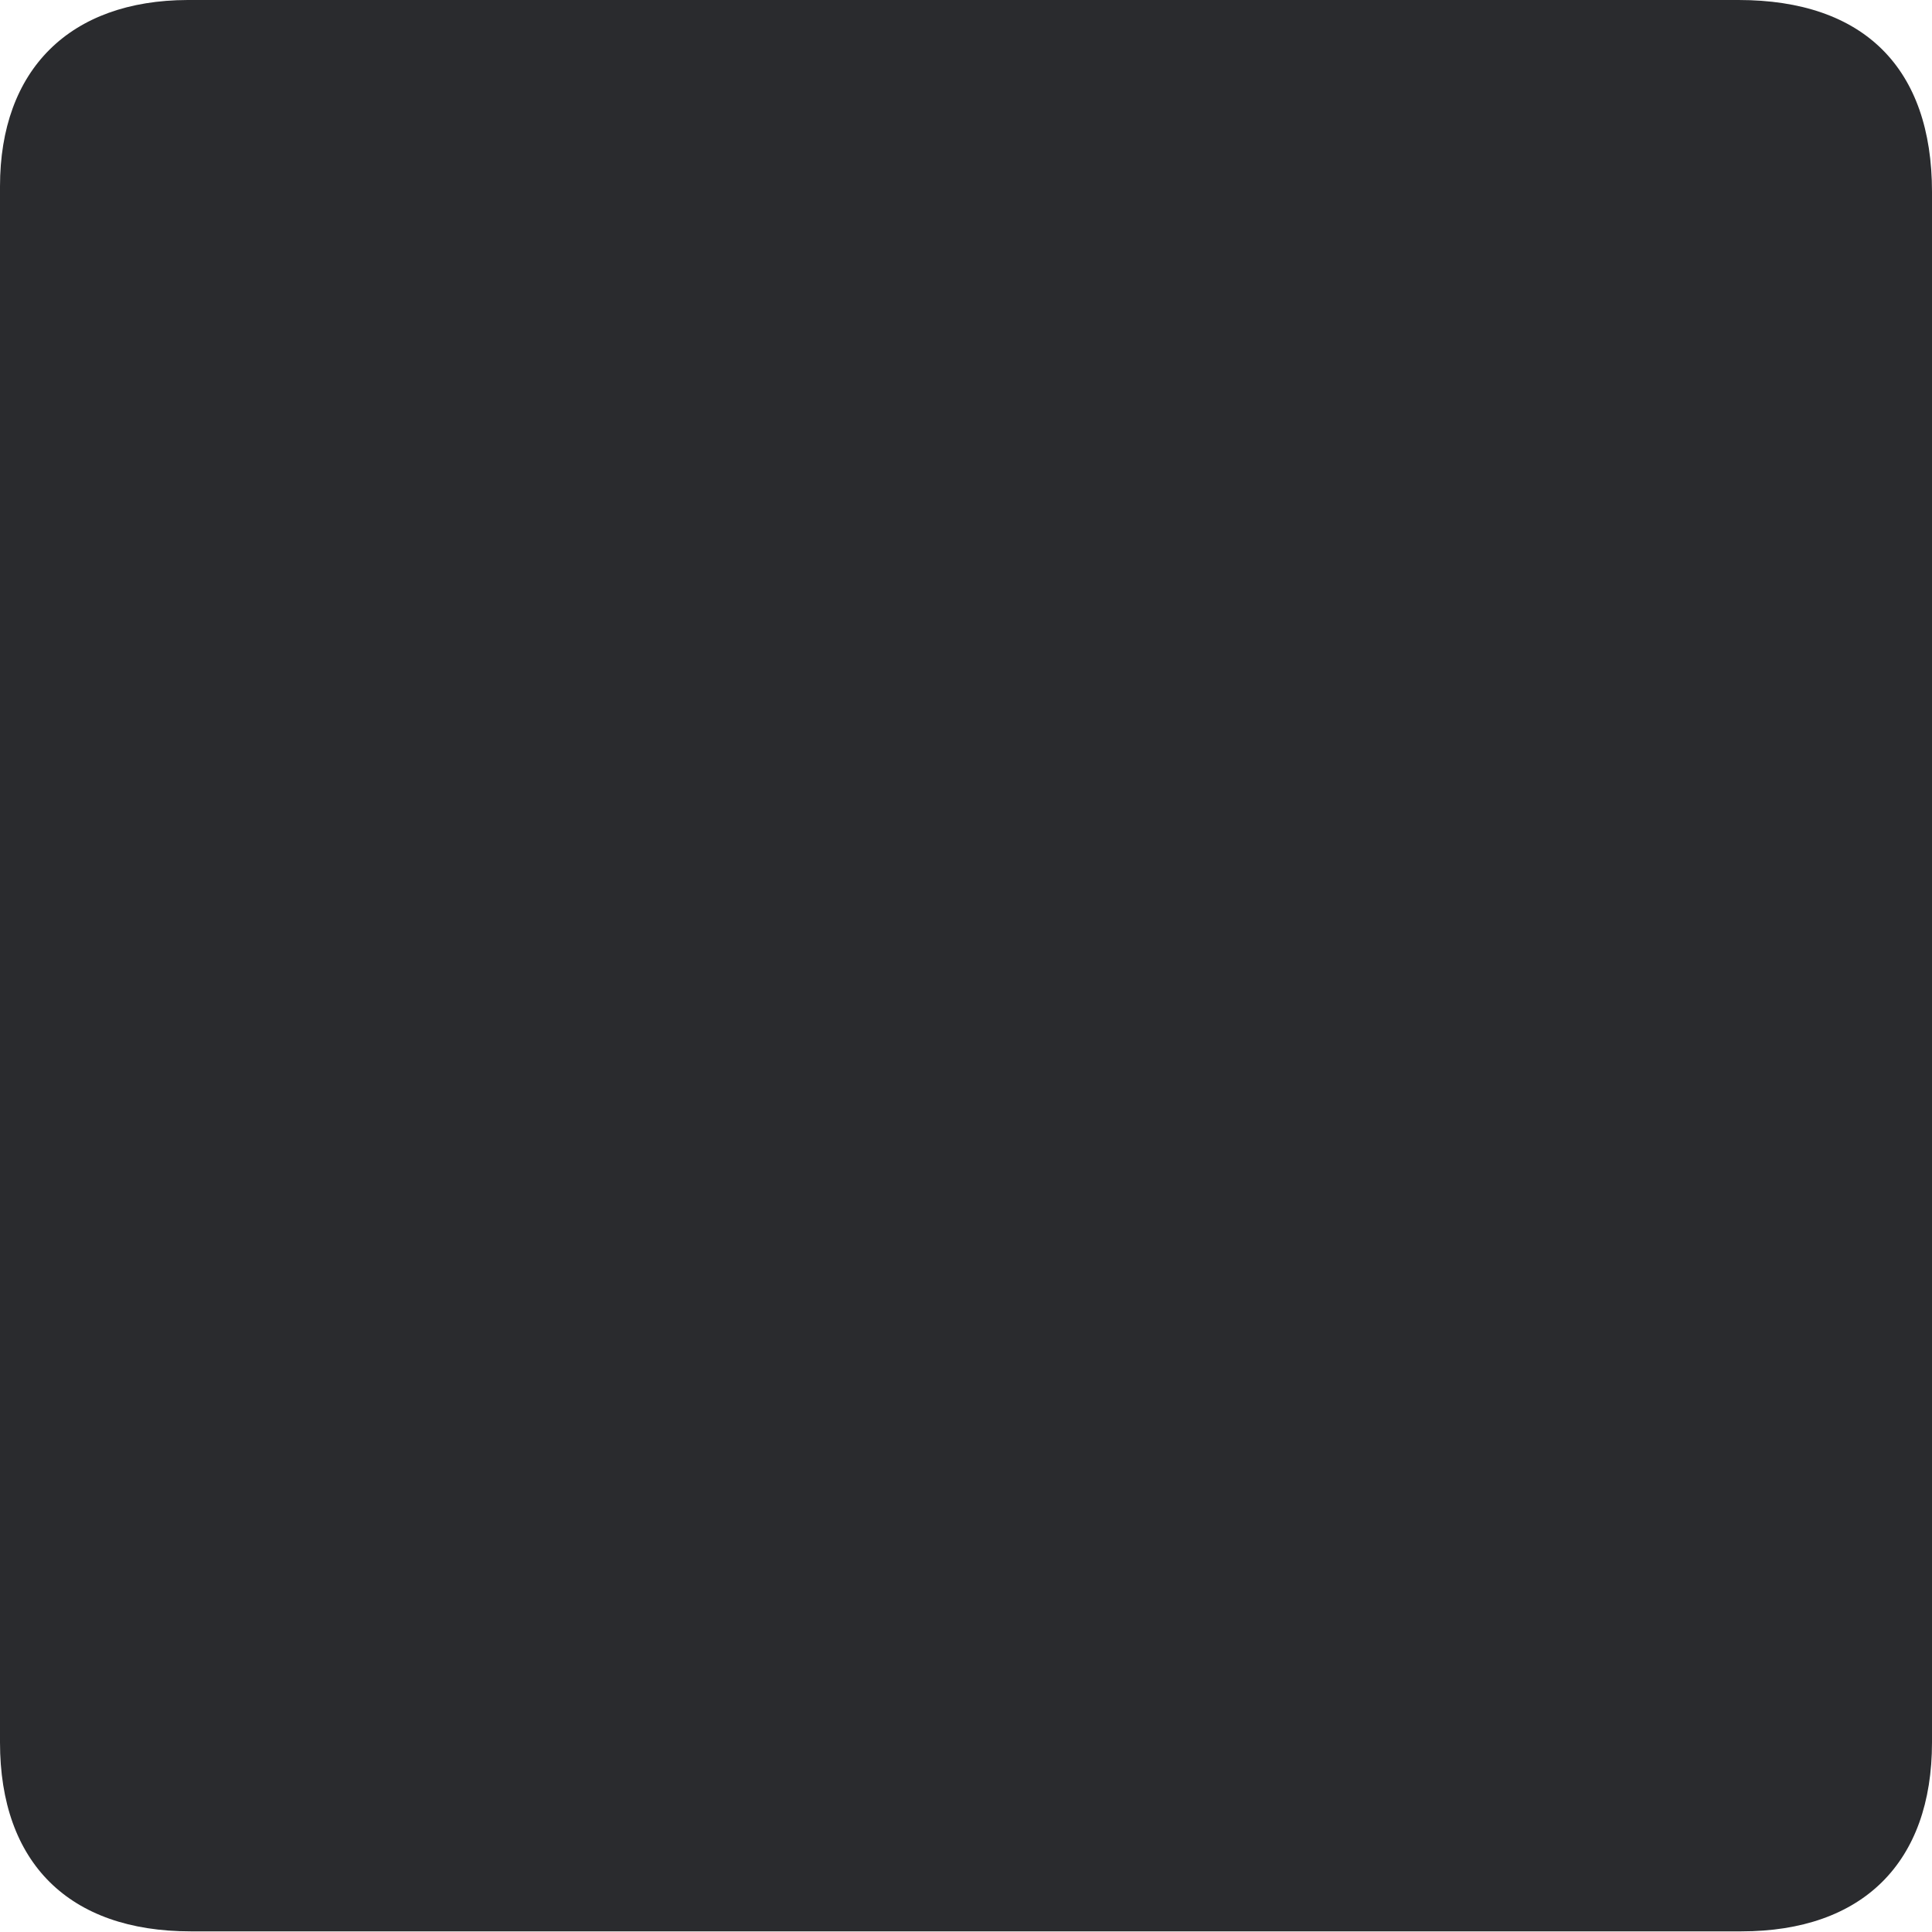
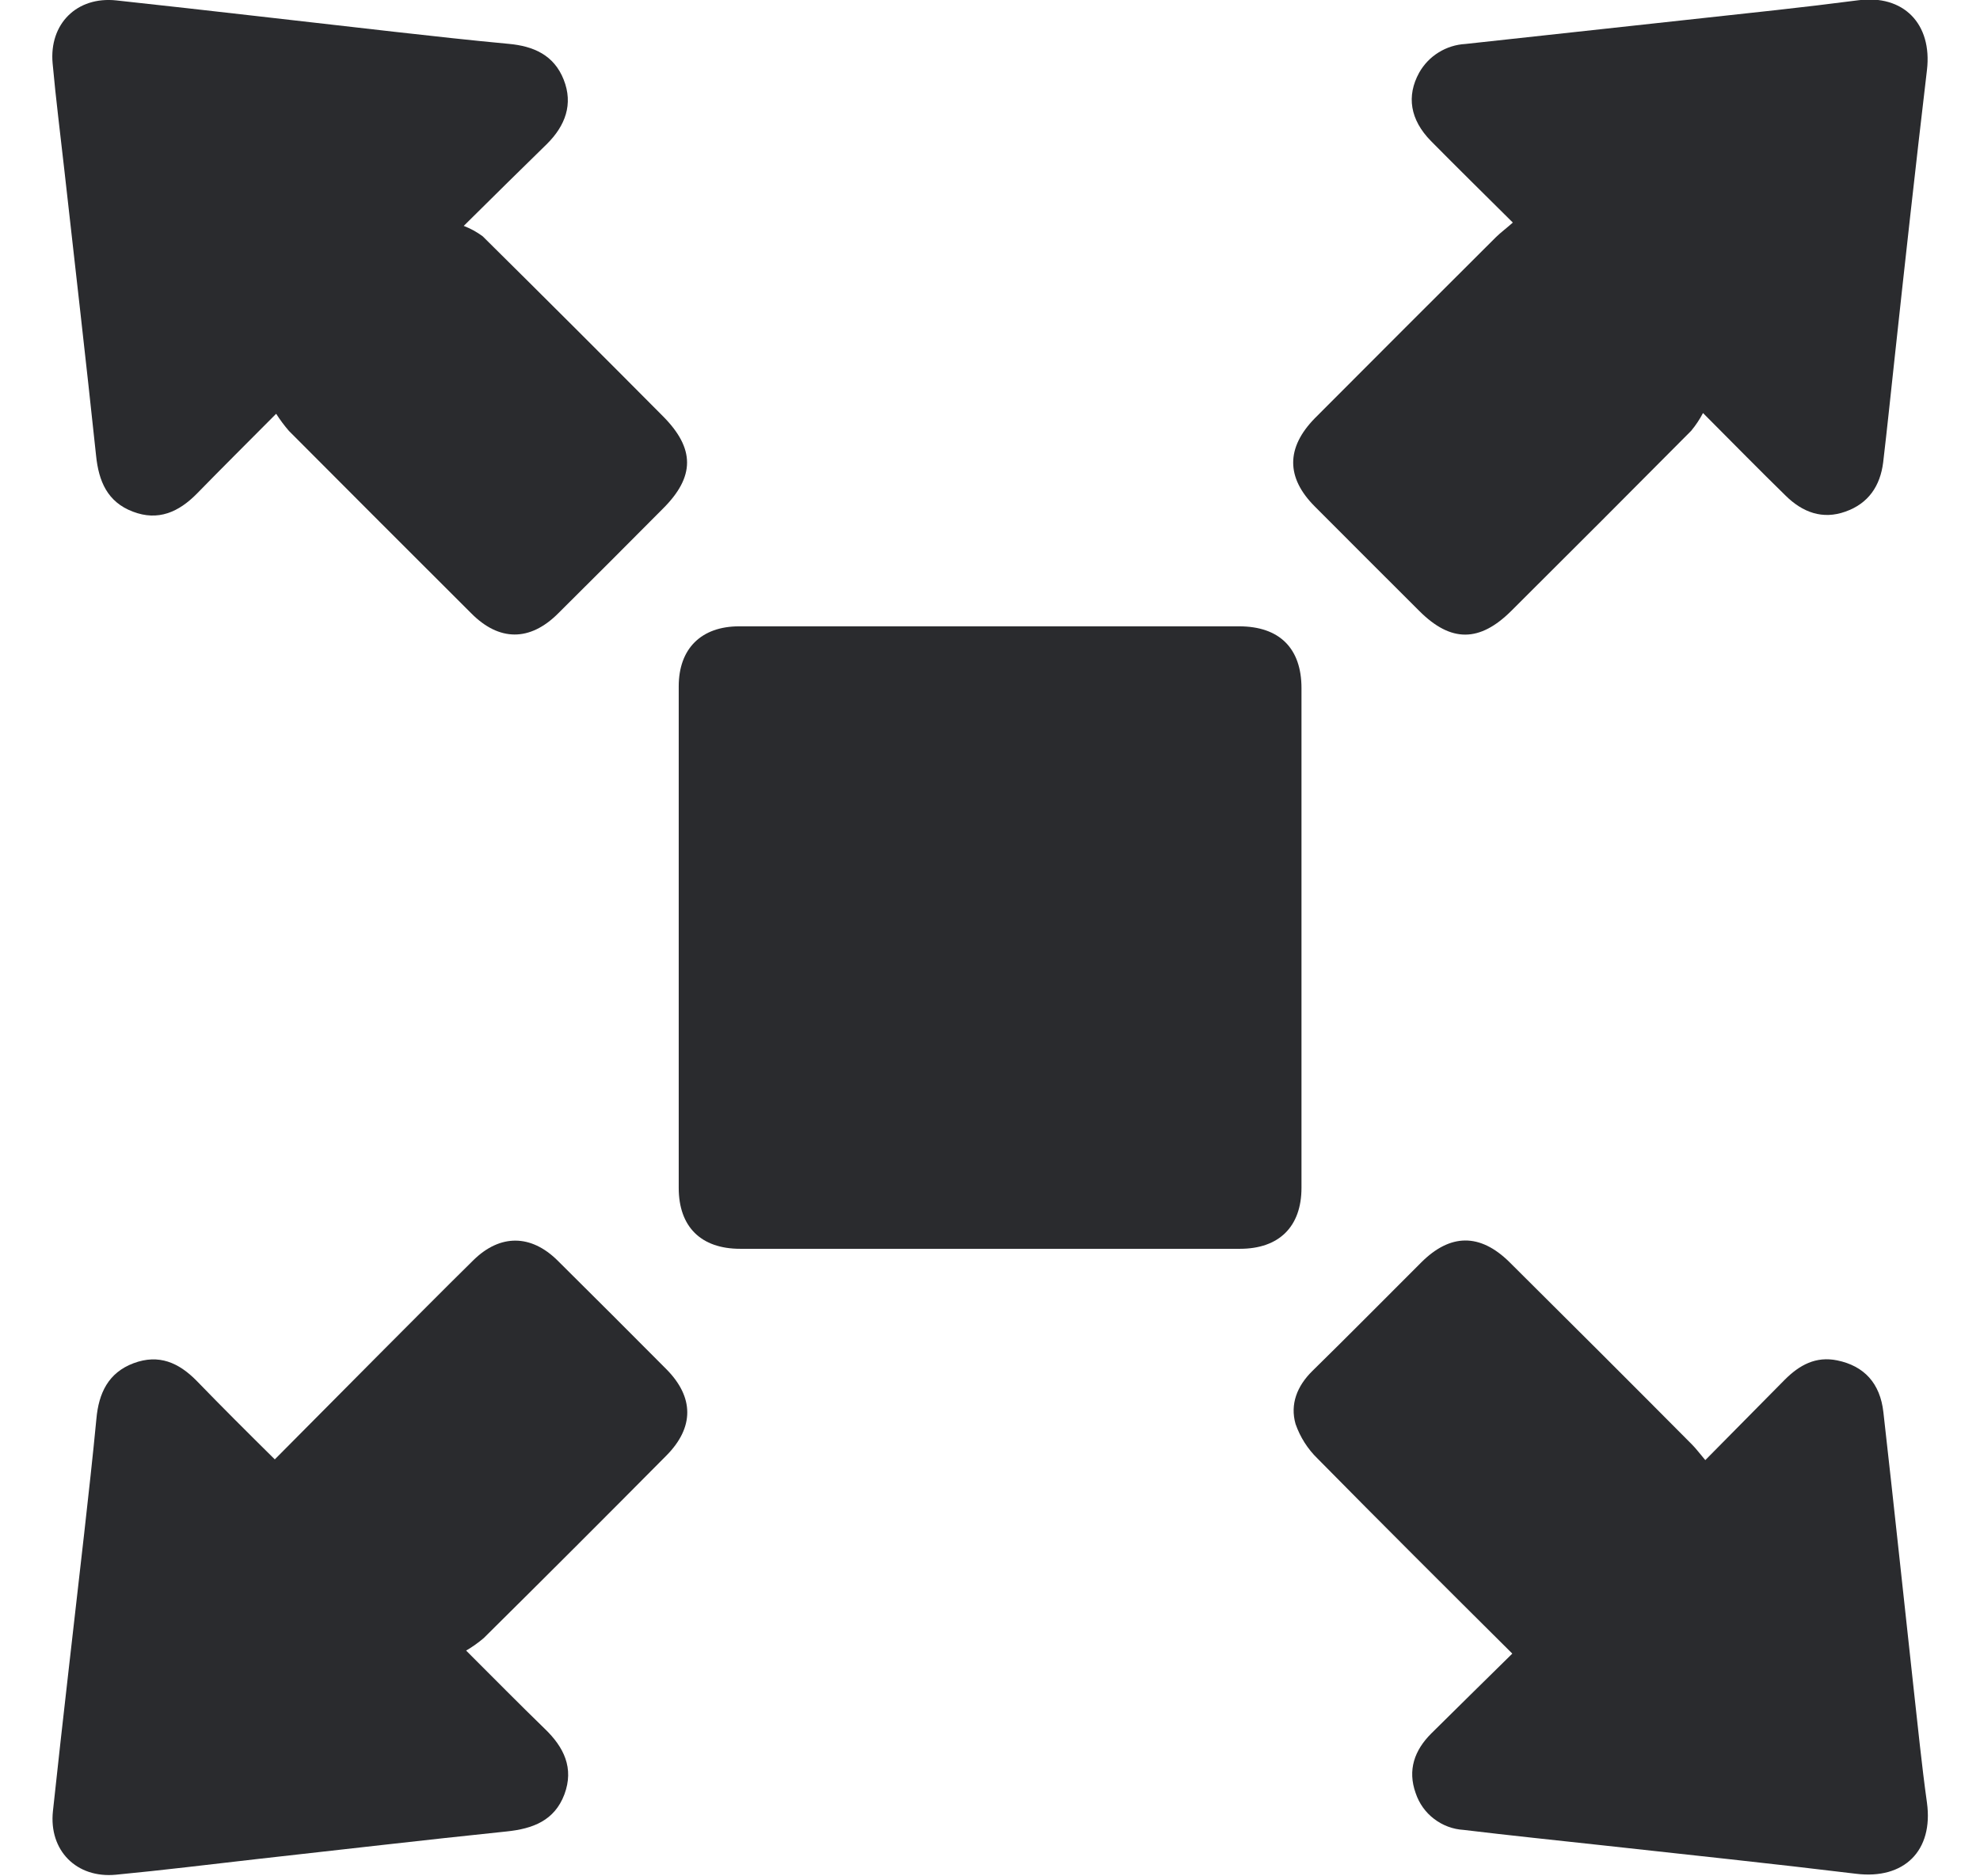
- <svg xmlns="http://www.w3.org/2000/svg" width="6" height="6" viewBox="0 0 6 6" fill="none">
-   <path d="M2.999 0H5.399C5.789 0 6 0.212 6 0.596C6 2.201 6 3.806 6 5.411C6 5.785 5.784 5.998 5.408 5.998C3.803 5.998 2.197 5.998 0.592 5.998C0.215 5.998 0 5.786 0 5.411C0 3.8 0 2.19 0 0.579C0 0.216 0.217 0.001 0.583 0H2.999Z" fill="#2A2B2E" />
+ <svg xmlns="http://www.w3.org/2000/svg" width="19" height="18" viewBox="0 0 19 18" fill="none">
+   <path d="M9.5 6.011H11.89C12.278 6.011 12.489 6.222 12.489 6.604C12.489 8.203 12.489 9.801 12.489 11.4C12.489 11.772 12.274 11.985 11.899 11.985C10.3 11.985 8.701 11.985 7.102 11.985C6.727 11.985 6.513 11.774 6.513 11.4C6.513 9.796 6.513 8.192 6.513 6.587C6.513 6.225 6.729 6.011 7.093 6.011H9.5Z" fill="#2A2B2E" />
+   <path d="M2.65 3.971C2.376 4.247 2.131 4.49 1.89 4.737C1.716 4.914 1.518 5.004 1.274 4.91C1.03 4.817 0.947 4.618 0.922 4.373C0.825 3.458 0.72 2.549 0.618 1.637C0.58 1.295 0.536 0.952 0.505 0.609C0.47 0.23 0.737 -0.037 1.117 0.004C2.006 0.1 2.895 0.205 3.784 0.305C4.15 0.346 4.516 0.387 4.883 0.421C5.121 0.443 5.316 0.529 5.409 0.764C5.503 1 5.424 1.208 5.247 1.383C5 1.624 4.754 1.867 4.45 2.168C4.515 2.193 4.575 2.226 4.631 2.267C5.21 2.84 5.786 3.415 6.359 3.992C6.671 4.304 6.671 4.575 6.359 4.884C6.025 5.22 5.69 5.556 5.353 5.89C5.084 6.157 4.79 6.156 4.523 5.887C3.938 5.304 3.355 4.72 2.772 4.135C2.728 4.084 2.687 4.029 2.65 3.971Z" fill="#2A2B2E" />
+   <path d="M2.637 14.006L3.65 12.986C3.948 12.688 4.244 12.388 4.545 12.092C4.8 11.843 5.095 11.845 5.35 12.097C5.699 12.443 6.047 12.791 6.394 13.14C6.661 13.409 6.663 13.699 6.394 13.97C5.813 14.556 5.229 15.14 4.642 15.721C4.589 15.766 4.533 15.806 4.473 15.841C4.747 16.115 4.985 16.356 5.228 16.592C5.411 16.768 5.51 16.968 5.416 17.221C5.321 17.473 5.113 17.551 4.861 17.577C4.059 17.66 3.258 17.754 2.456 17.843C2.008 17.894 1.562 17.949 1.113 17.992C0.735 18.029 0.467 17.76 0.508 17.381C0.603 16.492 0.708 15.604 0.808 14.715C0.849 14.349 0.89 13.983 0.925 13.617C0.947 13.371 1.039 13.174 1.282 13.083C1.526 12.992 1.716 13.079 1.885 13.25C2.127 13.5 2.375 13.747 2.637 14.006Z" fill="#2A2B2E" />
+   <path d="M16.342 3.964C16.31 4.025 16.272 4.082 16.228 4.135C15.655 4.712 15.08 5.288 14.503 5.862C14.198 6.166 13.923 6.166 13.622 5.866C13.287 5.531 12.95 5.196 12.616 4.86C12.34 4.583 12.341 4.297 12.616 4.015C13.194 3.435 13.774 2.855 14.355 2.276C14.401 2.231 14.453 2.193 14.517 2.136C14.242 1.863 13.985 1.61 13.731 1.353C13.531 1.149 13.495 0.922 13.618 0.698C13.663 0.618 13.727 0.551 13.805 0.503C13.882 0.455 13.971 0.427 14.062 0.422C15.056 0.313 16.05 0.206 17.044 0.097C17.306 0.068 17.567 0.037 17.828 0.003C18.267 -0.056 18.543 0.23 18.491 0.672C18.382 1.595 18.28 2.519 18.18 3.443C18.144 3.774 18.11 4.105 18.071 4.436C18.043 4.663 17.93 4.832 17.709 4.91C17.489 4.989 17.297 4.917 17.135 4.757C16.885 4.513 16.634 4.257 16.342 3.964Z" fill="#2A2B2E" />
+   <path d="M14.512 15.87C13.875 15.237 13.256 14.62 12.644 13.999C12.548 13.906 12.476 13.792 12.432 13.666C12.378 13.476 12.447 13.301 12.594 13.157C12.946 12.812 13.29 12.463 13.638 12.116C13.916 11.838 14.201 11.834 14.483 12.111C15.069 12.693 15.653 13.276 16.235 13.862C16.276 13.903 16.311 13.951 16.364 14.013L17.127 13.241C17.268 13.1 17.425 13.014 17.63 13.056C17.888 13.109 18.042 13.275 18.073 13.554C18.173 14.437 18.266 15.32 18.363 16.204C18.404 16.57 18.44 16.936 18.491 17.301C18.554 17.762 18.272 18.04 17.811 17.983C17.004 17.885 16.195 17.8 15.387 17.711C14.94 17.662 14.492 17.616 14.045 17.562C13.942 17.556 13.843 17.519 13.761 17.456C13.679 17.394 13.618 17.308 13.585 17.21C13.505 16.987 13.573 16.797 13.736 16.635C13.989 16.384 14.244 16.134 14.512 15.87Z" fill="#2A2B2E" />
</svg>
